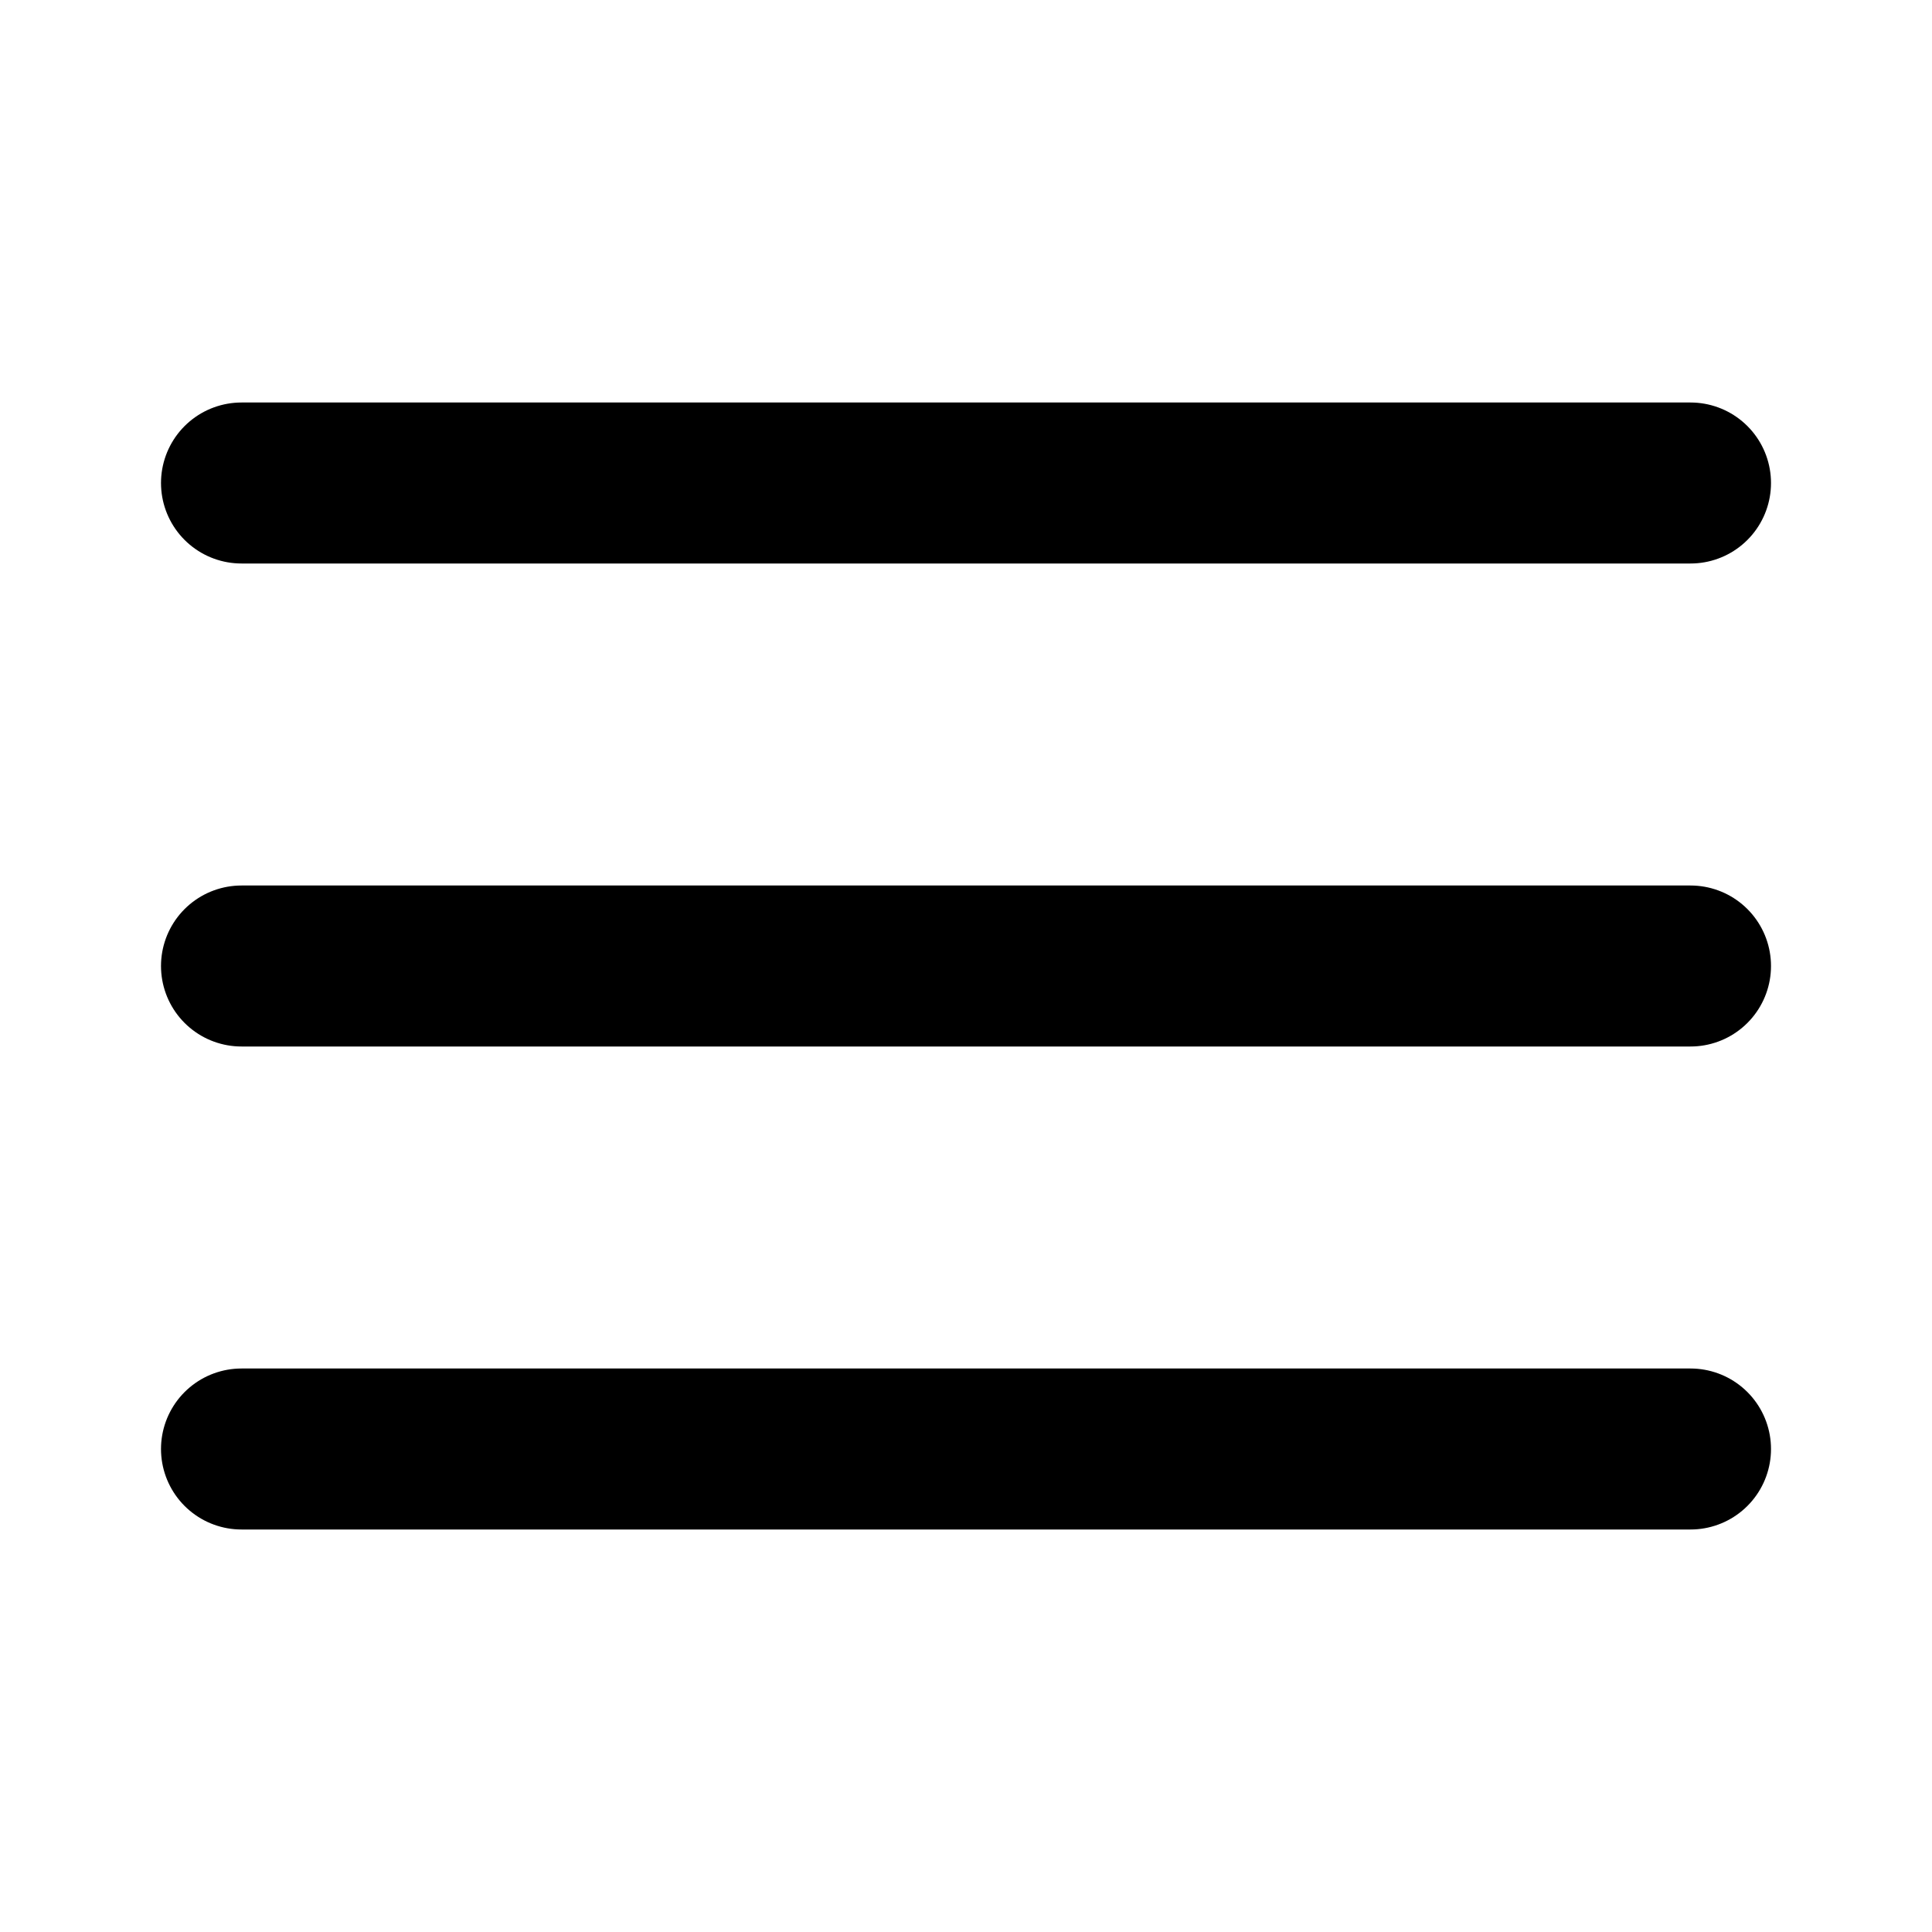
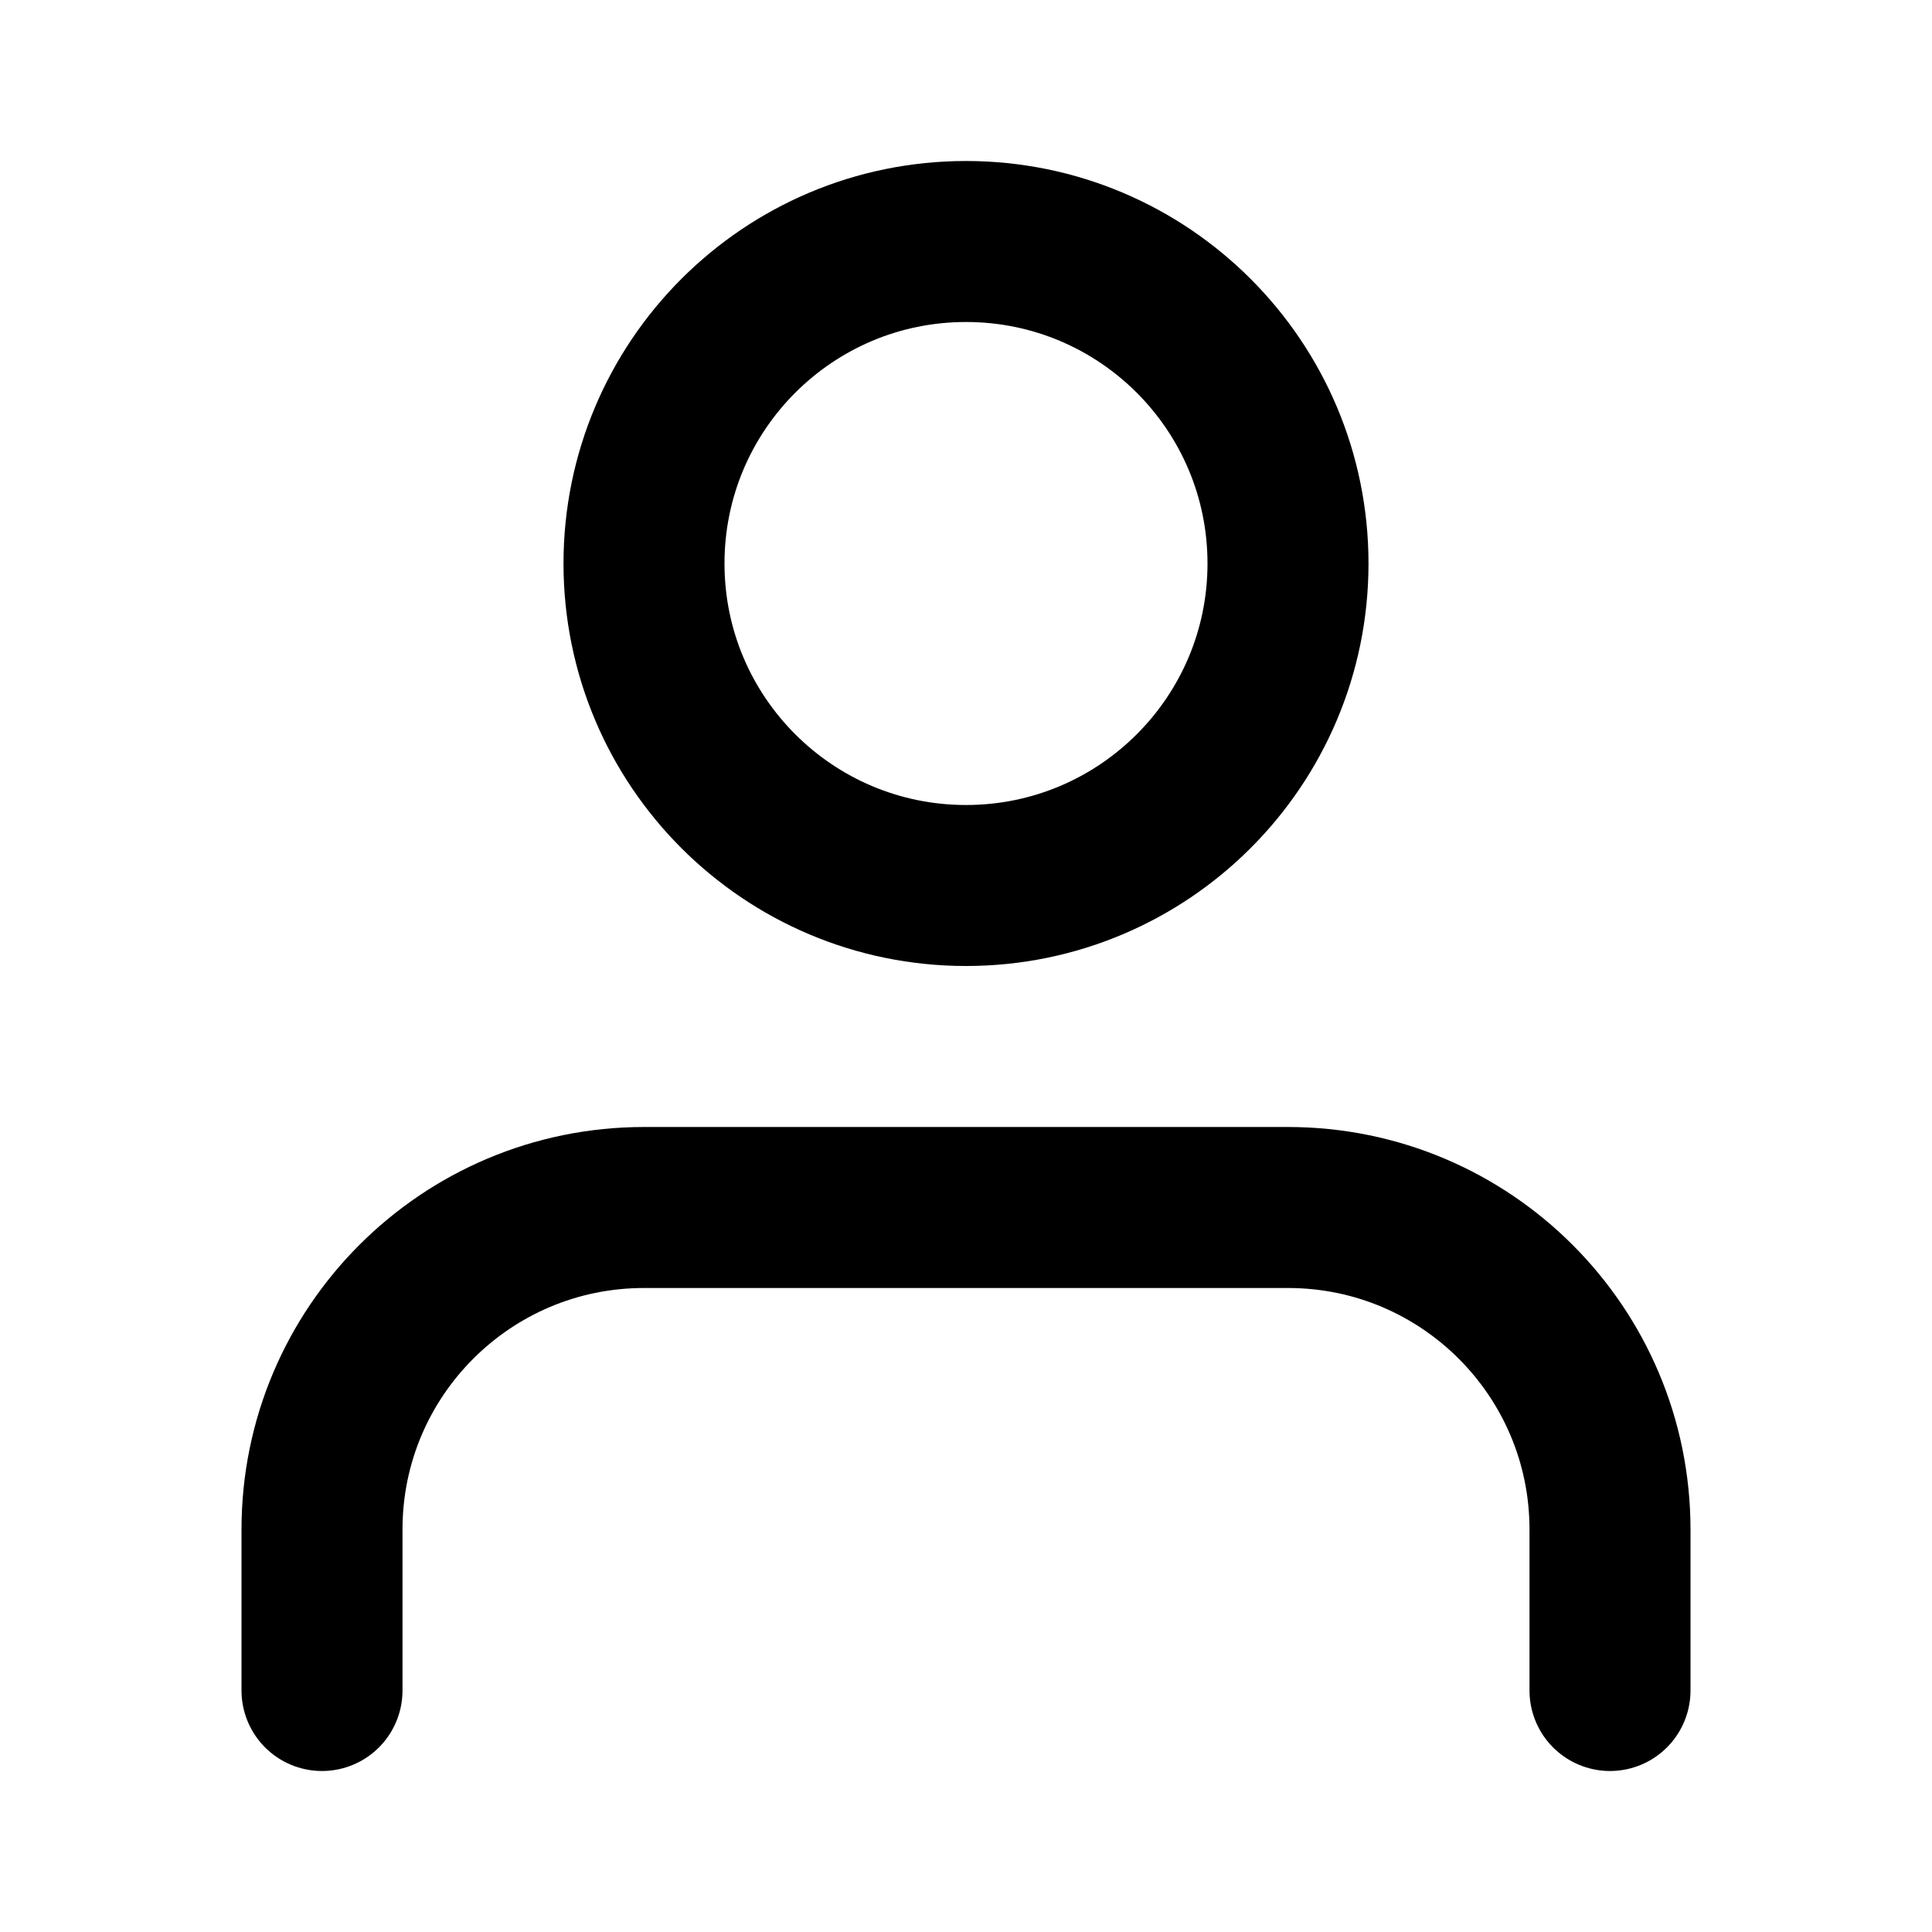
- <svg xmlns="http://www.w3.org/2000/svg" width="24" height="24" viewBox="0 0 24 24" fill="none" stroke="currentColor" stroke-width="2" stroke-linecap="round" stroke-linejoin="round" class="feather feather-menu">
-   <line x1="3" y1="12" x2="21" y2="12" />
-   <line x1="3" y1="6" x2="21" y2="6" />
-   <line x1="3" y1="18" x2="21" y2="18" />
+ <svg xmlns="http://www.w3.org/2000/svg" width="24" height="24" viewBox="0 0 24 24" fill="none" stroke="currentColor" stroke-width="2" stroke-linecap="round" stroke-linejoin="round" class="feather feather-user">
+   <path d="M20 21v-2a4 4 0 0 0-4-4H8a4 4 0 0 0-4 4v2" />
+   <circle cx="12" cy="7" r="4" />
</svg>
